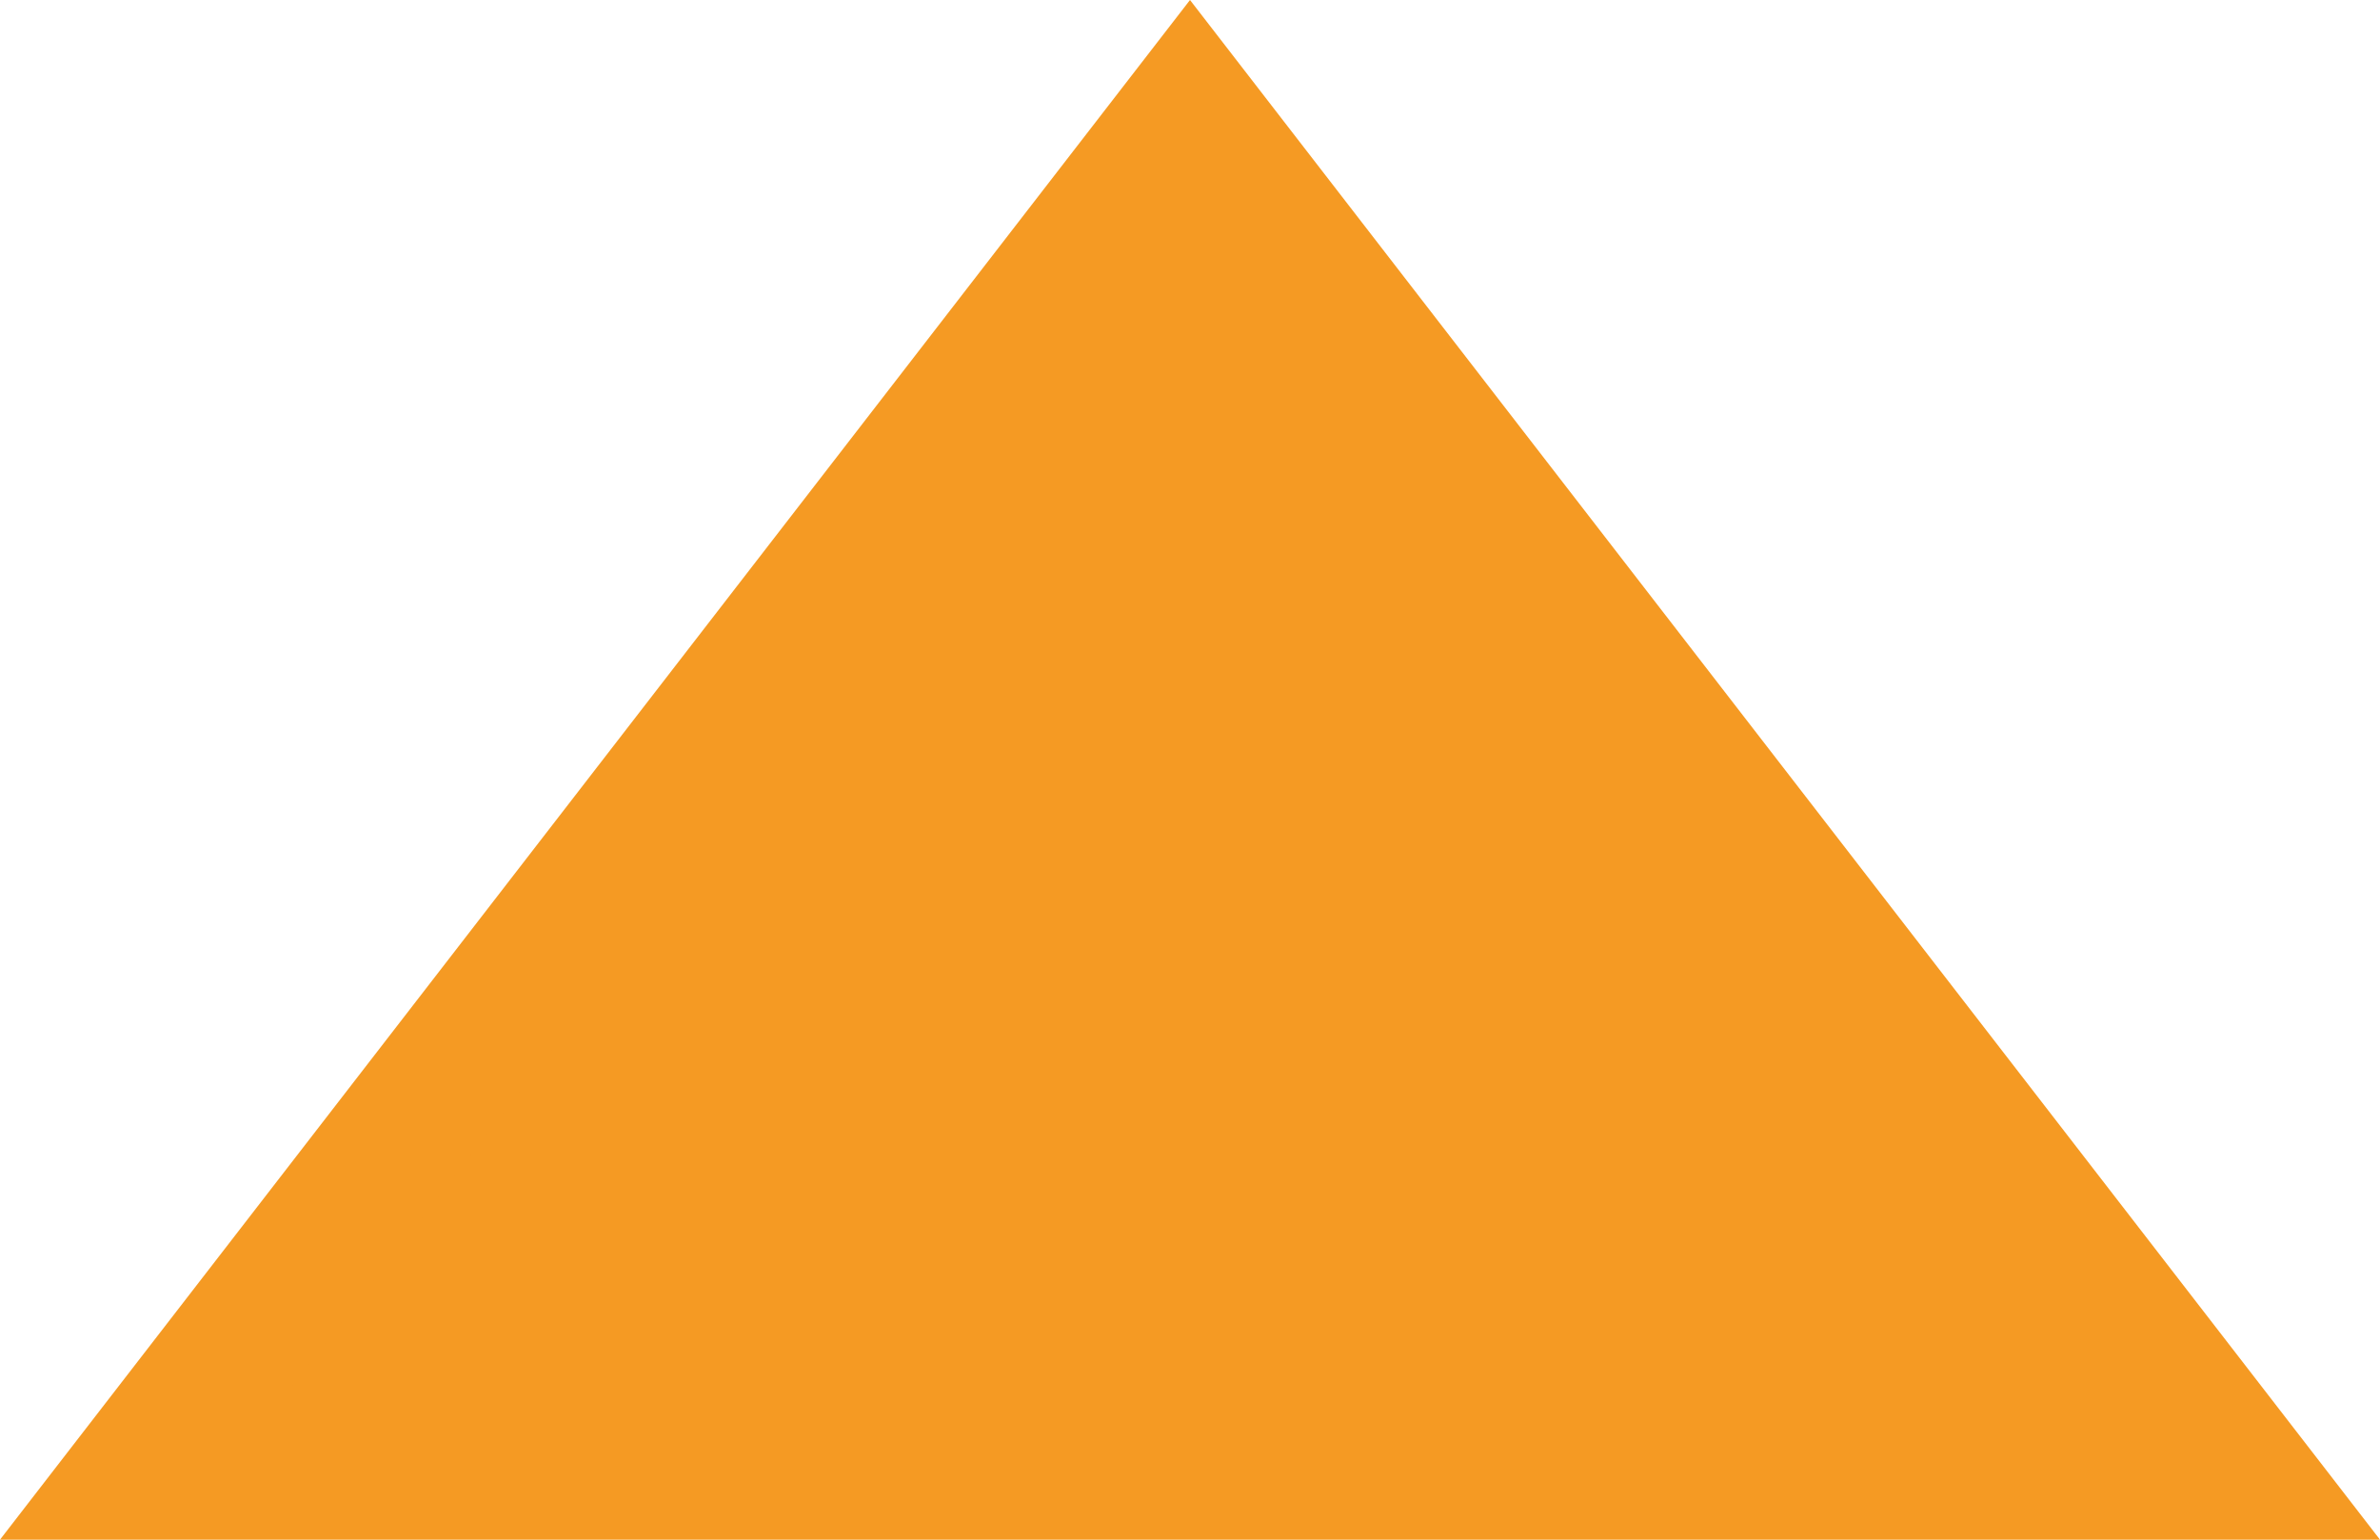
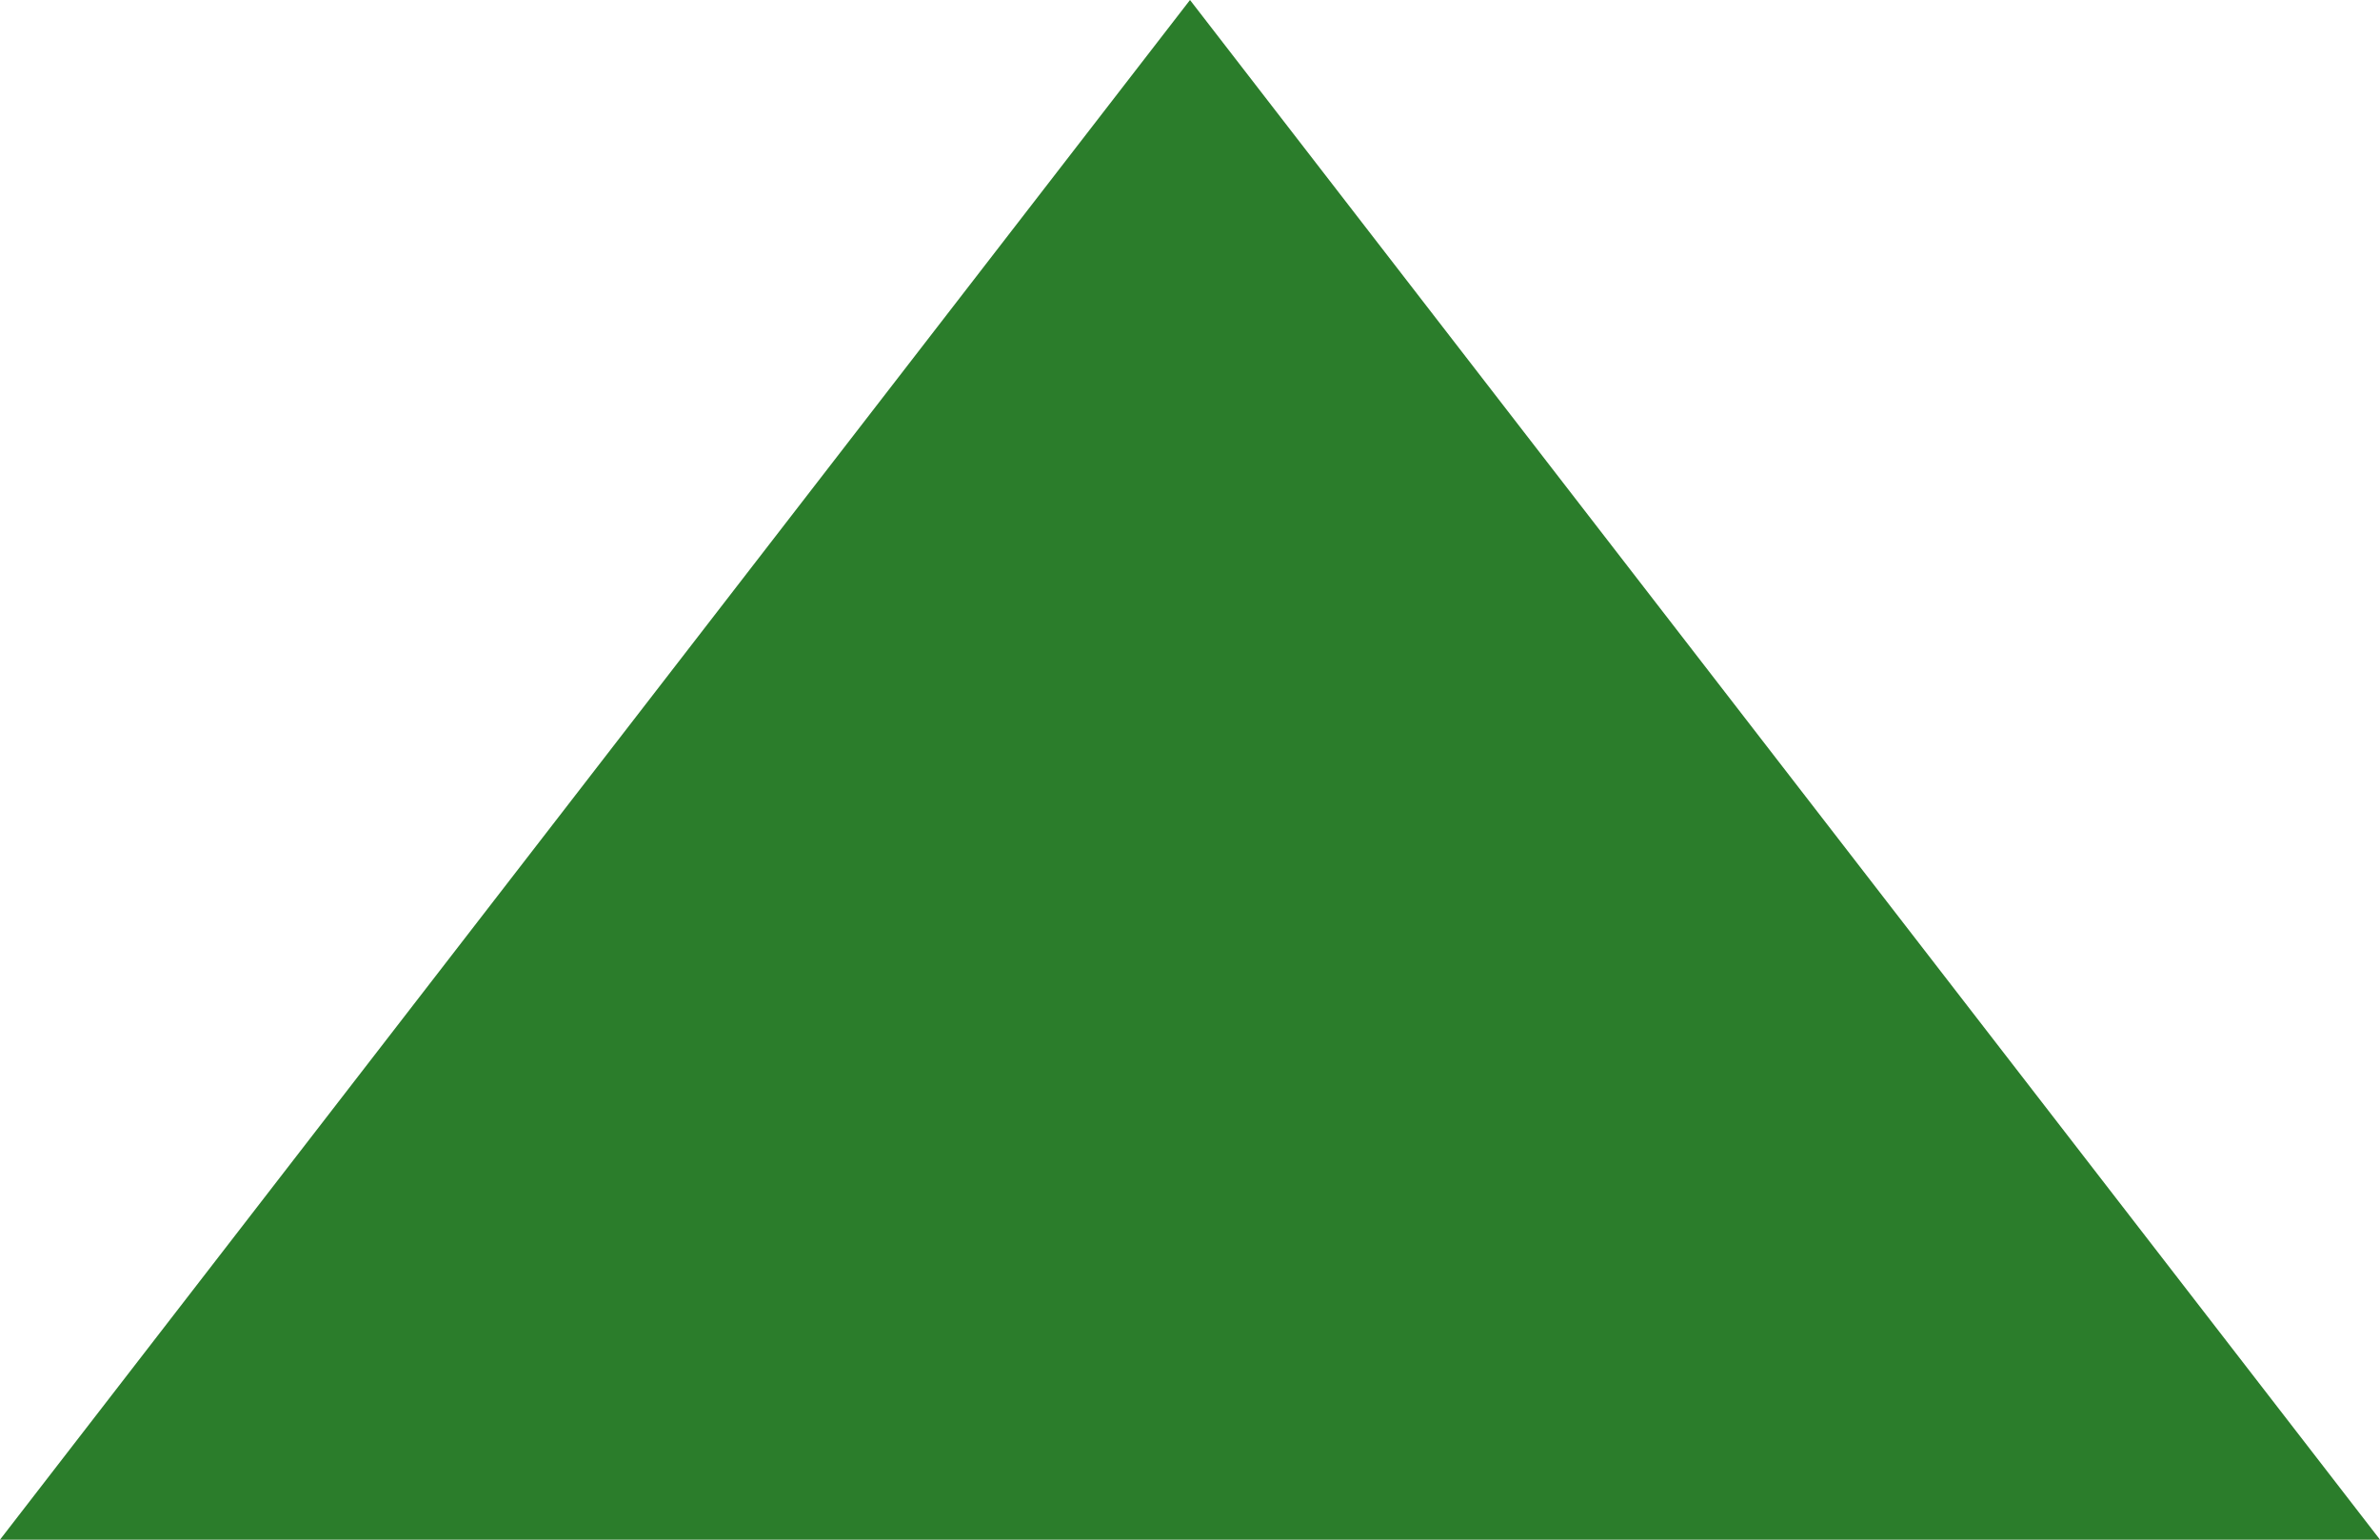
<svg xmlns="http://www.w3.org/2000/svg" version="1.1" width="17px" height="11px">
-   <g transform="matrix(1 0 0 1 -1706 -425 )">
-     <path d="M 1707.006 435.5  L 1714.5 425.802  L 1721.994 435.5  L 1707.006 435.5  Z " fill-rule="nonzero" fill="#f59a23" stroke="none" />
-     <path d="M 1706 436  L 1714.5 425  L 1723 436  L 1706 436  Z M 1714.5 426.605  L 1708.013 435  L 1720.987 435  L 1714.5 426.605  Z " fill-rule="nonzero" fill="#f59a23" stroke="none" />
+   <g transform="matrix(1 0 0 1 -1736 -557 )">
+     <path d="M 1737.006 567.5  L 1744.5 557.802  L 1751.994 567.5  L 1737.006 567.5  Z " fill-rule="nonzero" fill="#2b7d2b" stroke="none" />
+     <path d="M 1736 568  L 1744.5 557  L 1753 568  L 1736 568  Z M 1744.5 558.605  L 1738.013 567  L 1750.987 567  L 1744.5 558.605  Z " fill-rule="nonzero" fill="#2b7d2b" stroke="none" />
  </g>
</svg>
